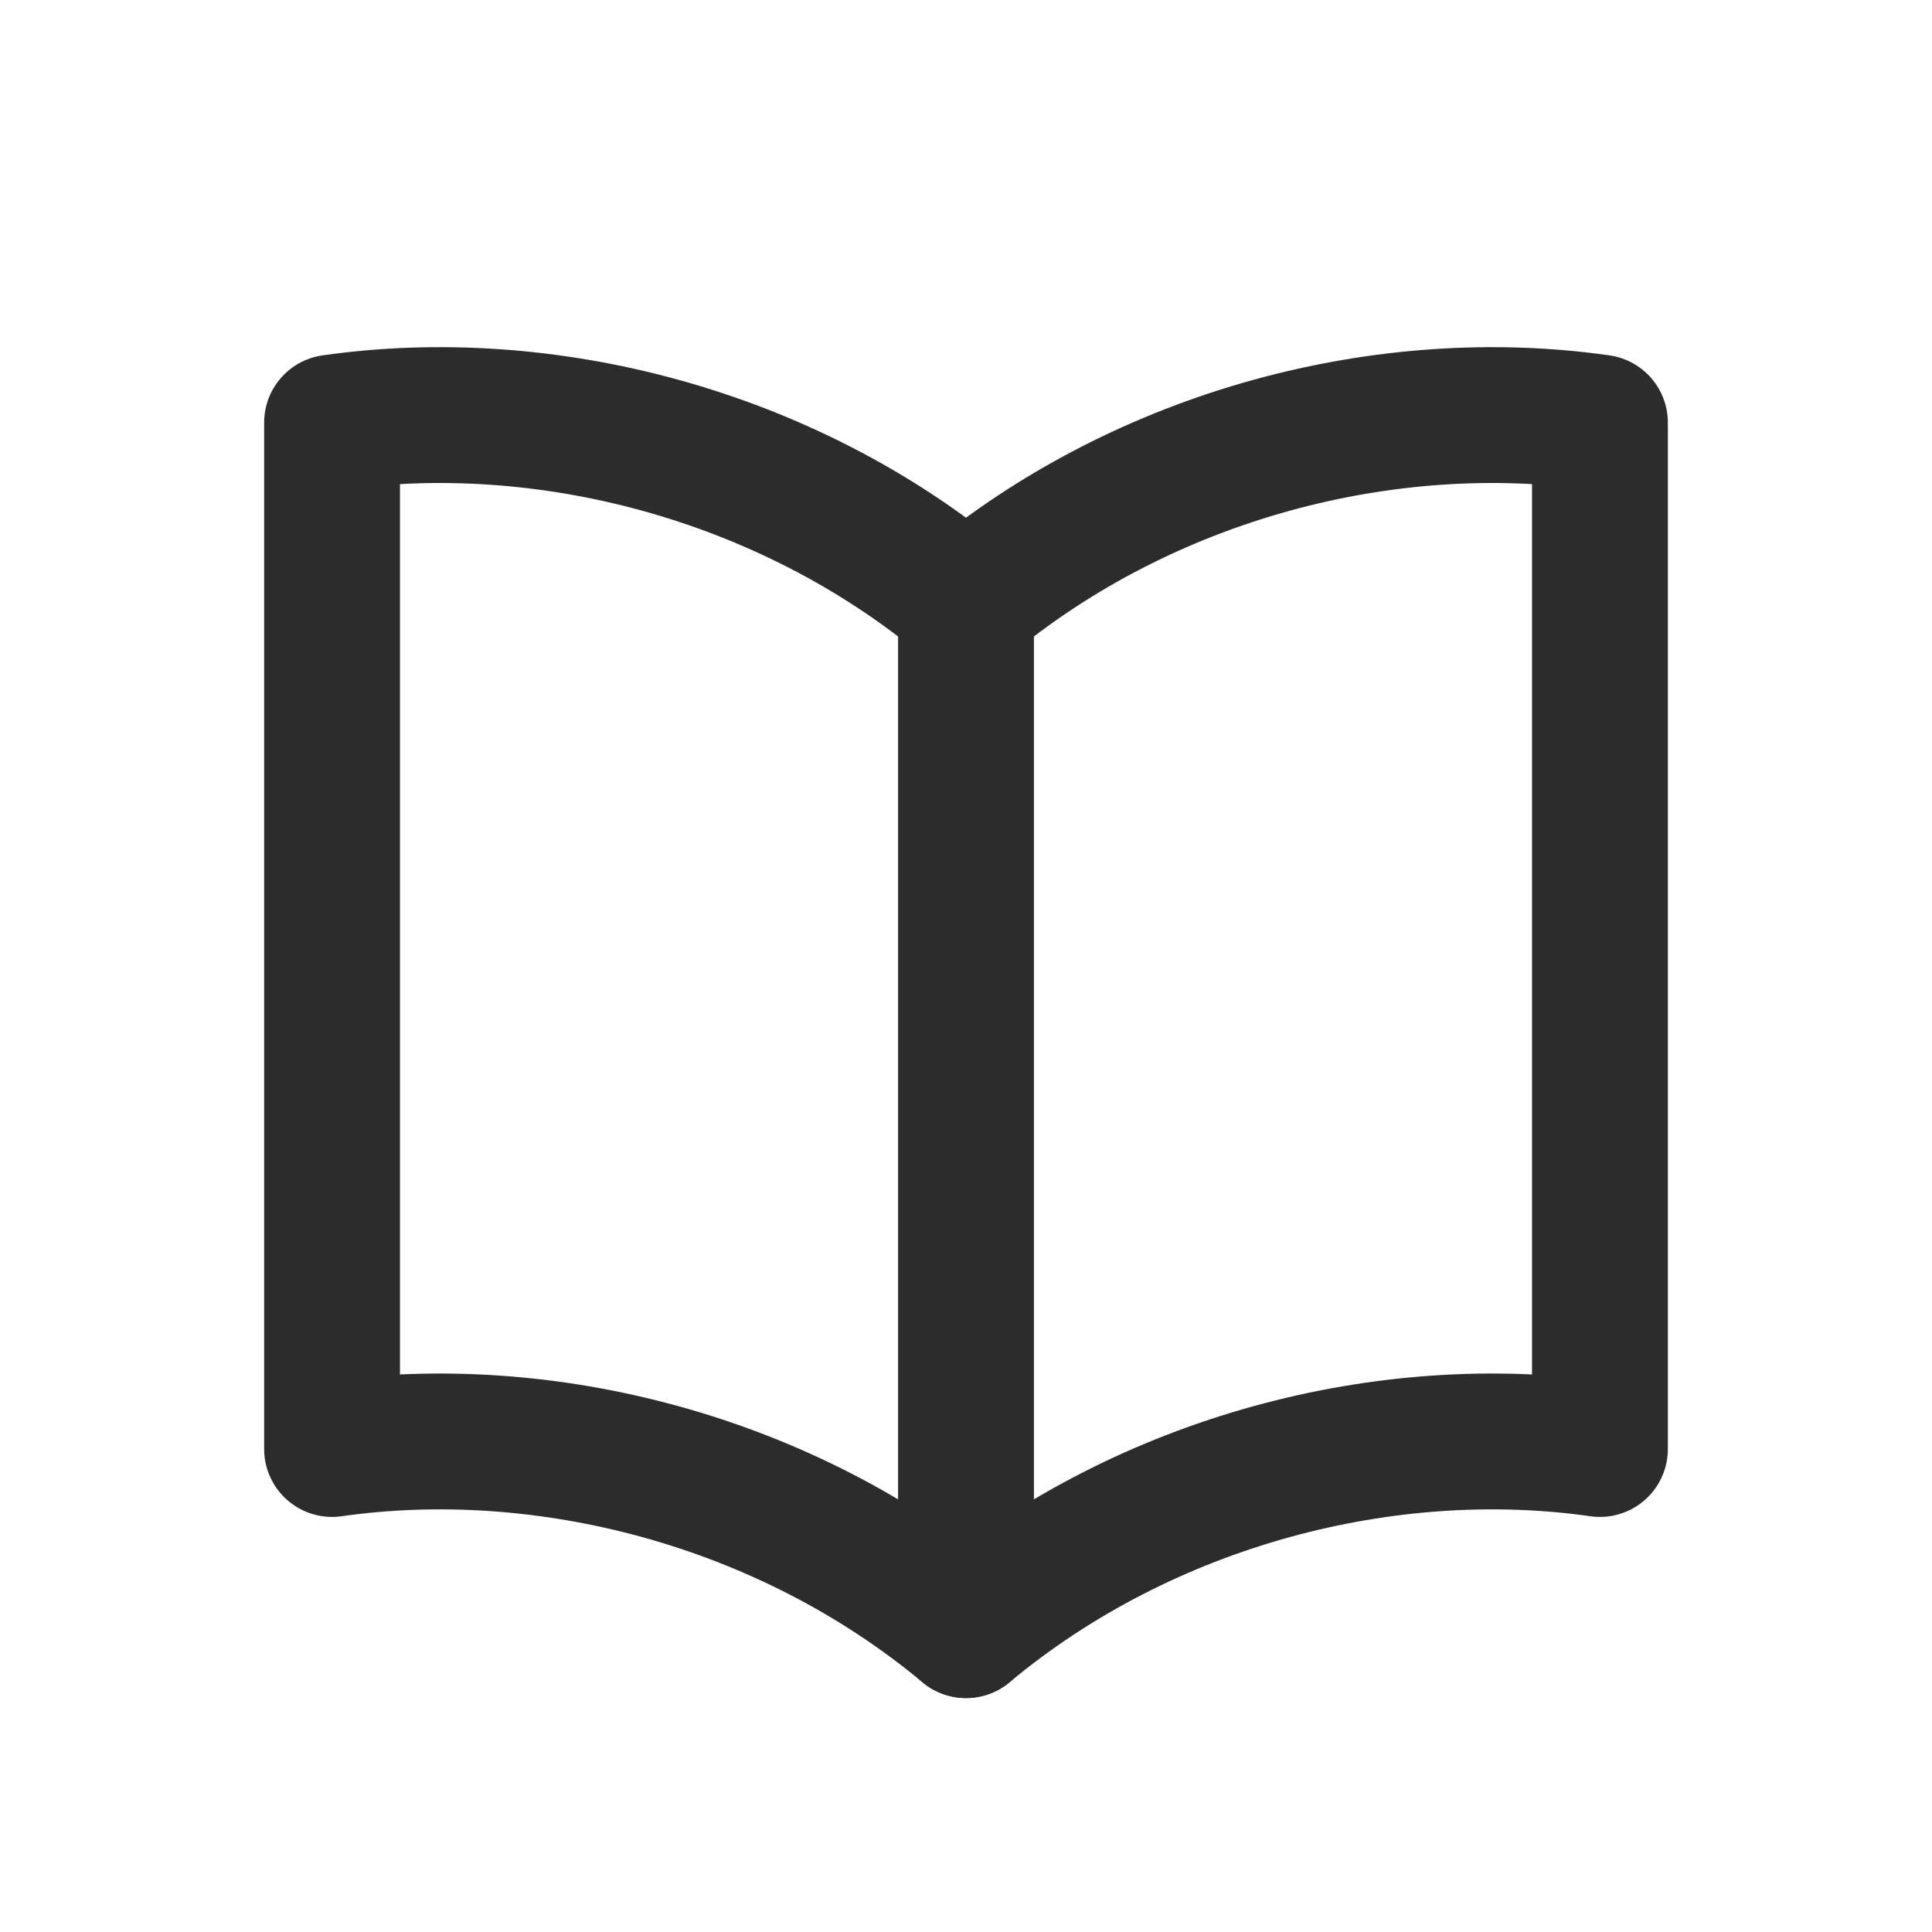
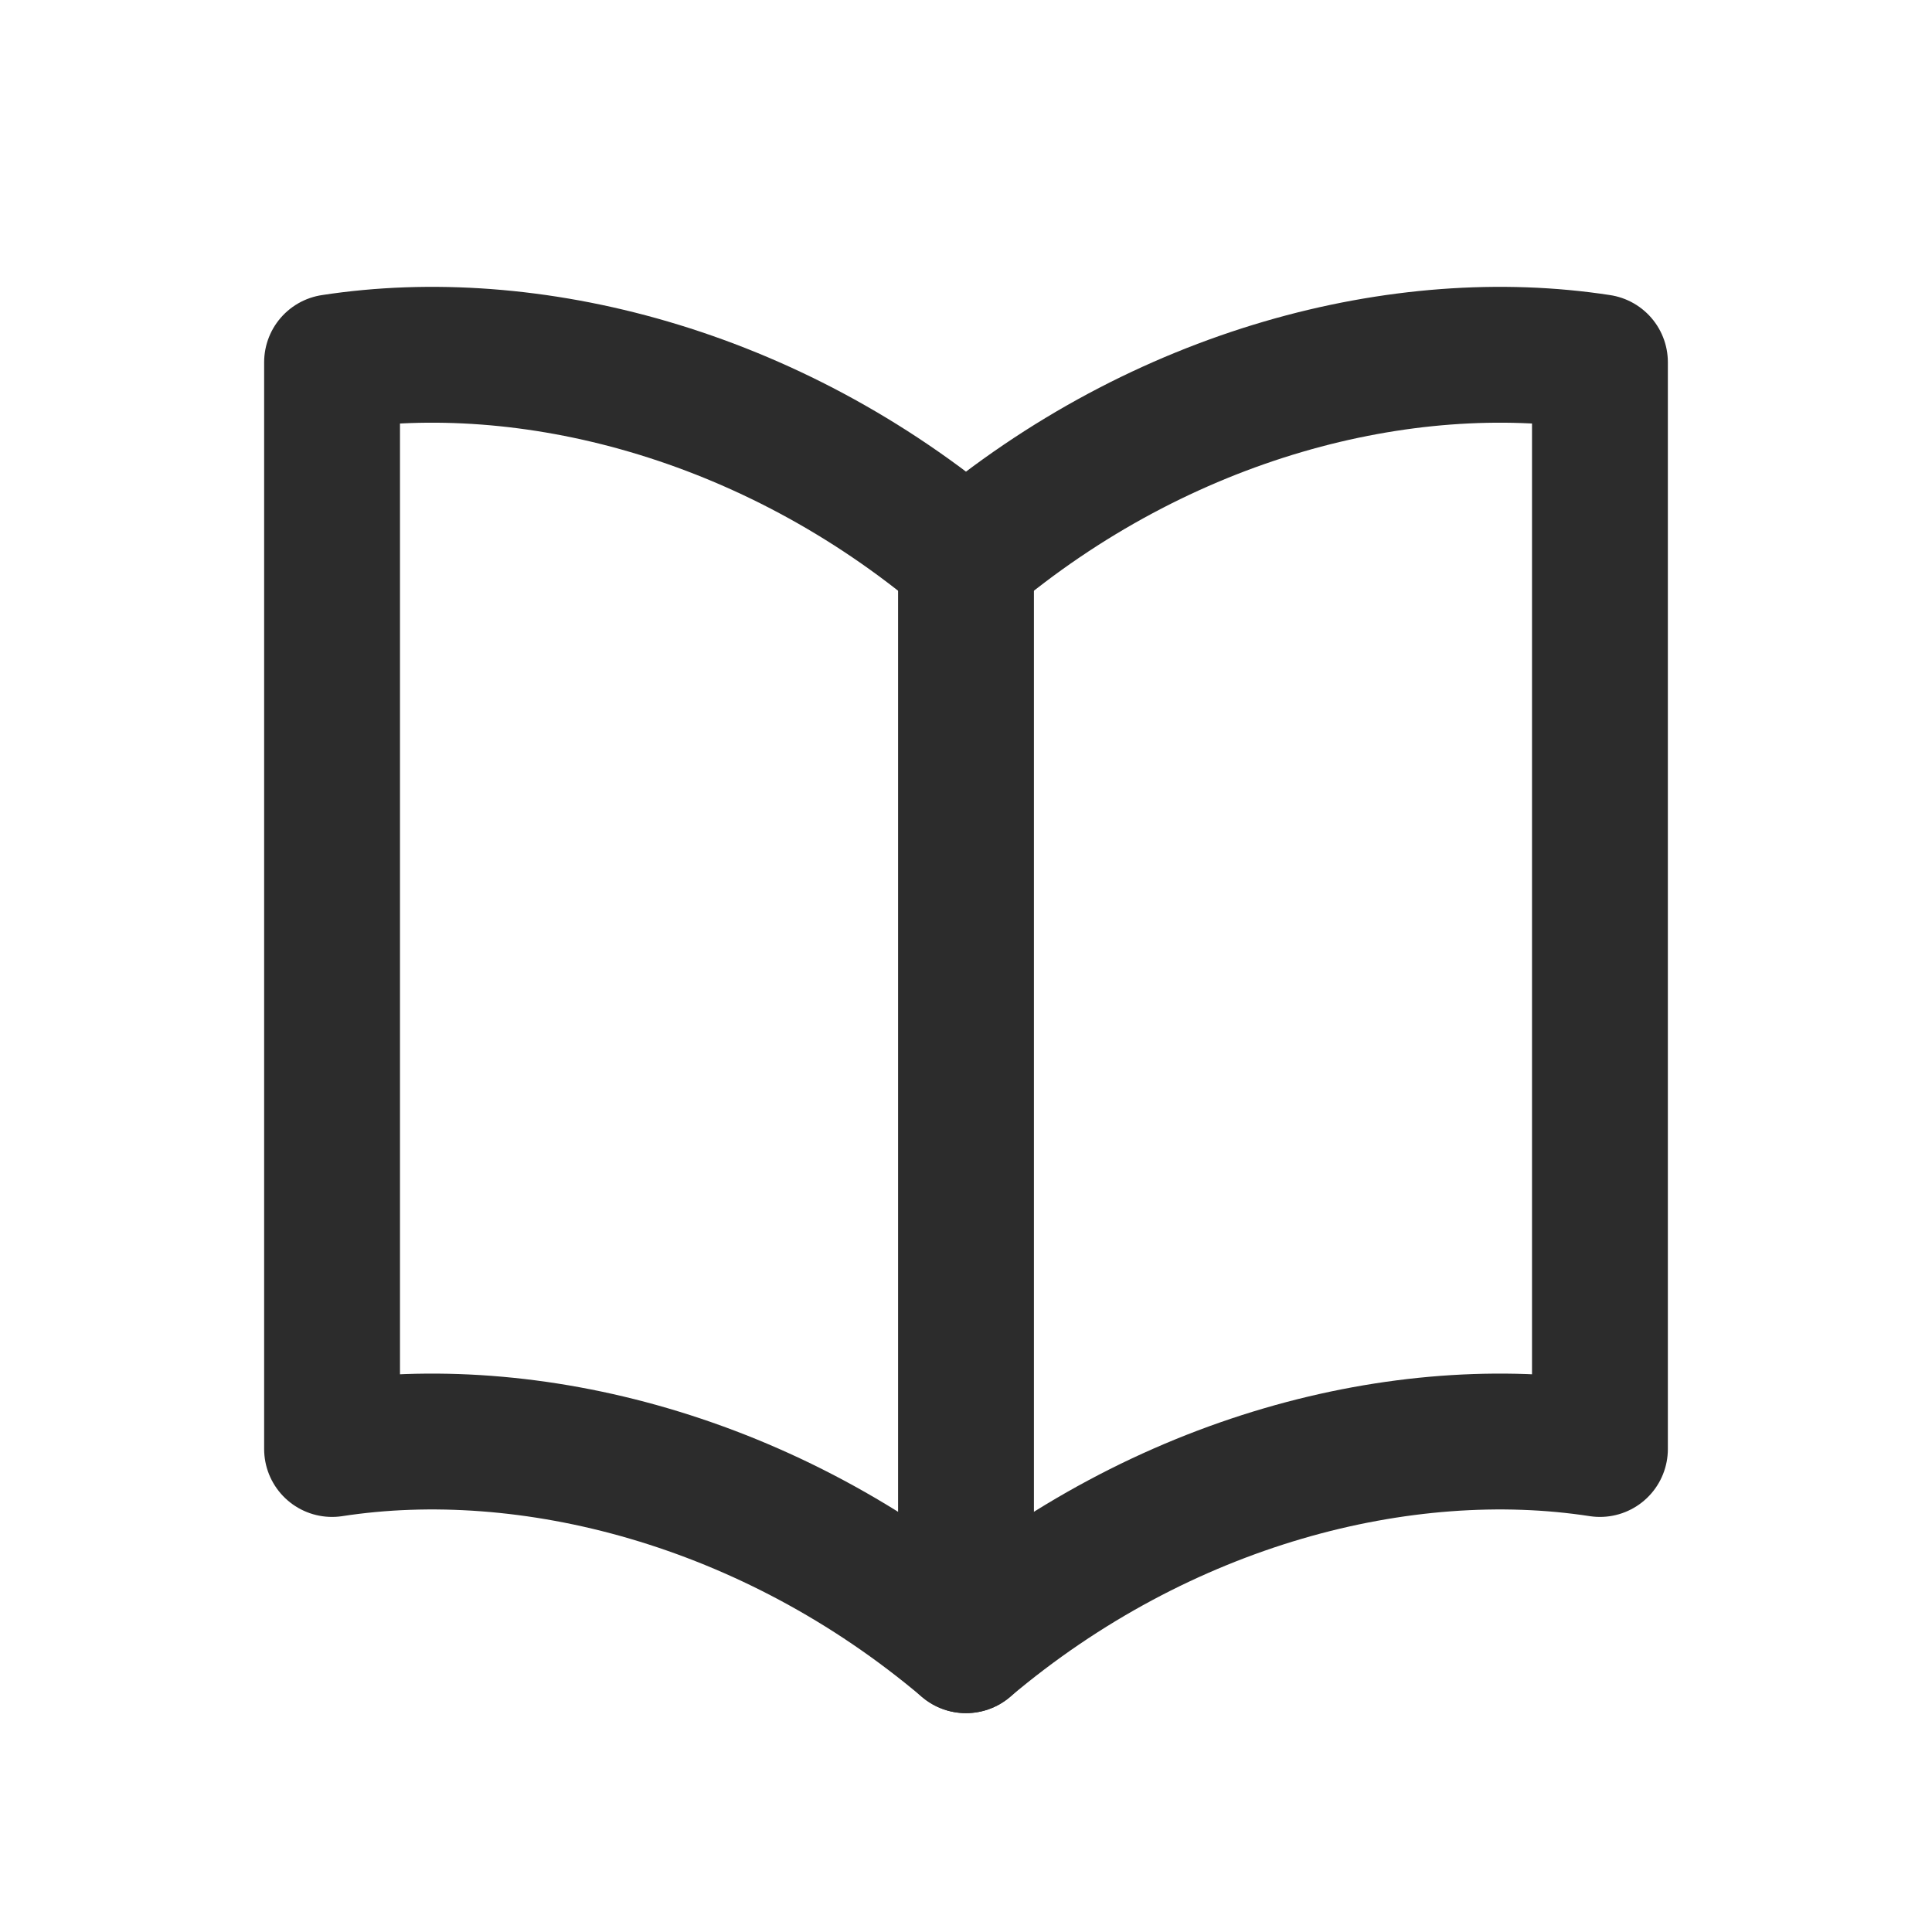
<svg xmlns="http://www.w3.org/2000/svg" width="1024" height="1024" viewBox="0 0 1024 1024">
-   <path d="M512 320c-96-80-224-112-336-96v544c112-16 240 16 336 96 96-80 224-112 336-96V224c-112-16-240 16-336 96z" fill="none" stroke="#2c2c2c" stroke-width="72" stroke-linejoin="round" />
-   <path d="M512 320v544" fill="none" stroke="#2c2c2c" stroke-width="72" stroke-linecap="round" />
+   <path d="M512 296c-104-88-232-120-336-104v576c104-16 232 16 336 104 104-88 232-120 336-104V192c-104-16-232 16-336 104z" fill="none" stroke="#2c2c2c" stroke-width="72" stroke-linejoin="round" />
+   <path d="M512 296v576" fill="none" stroke="#2c2c2c" stroke-width="72" stroke-linecap="round" />
</svg>
